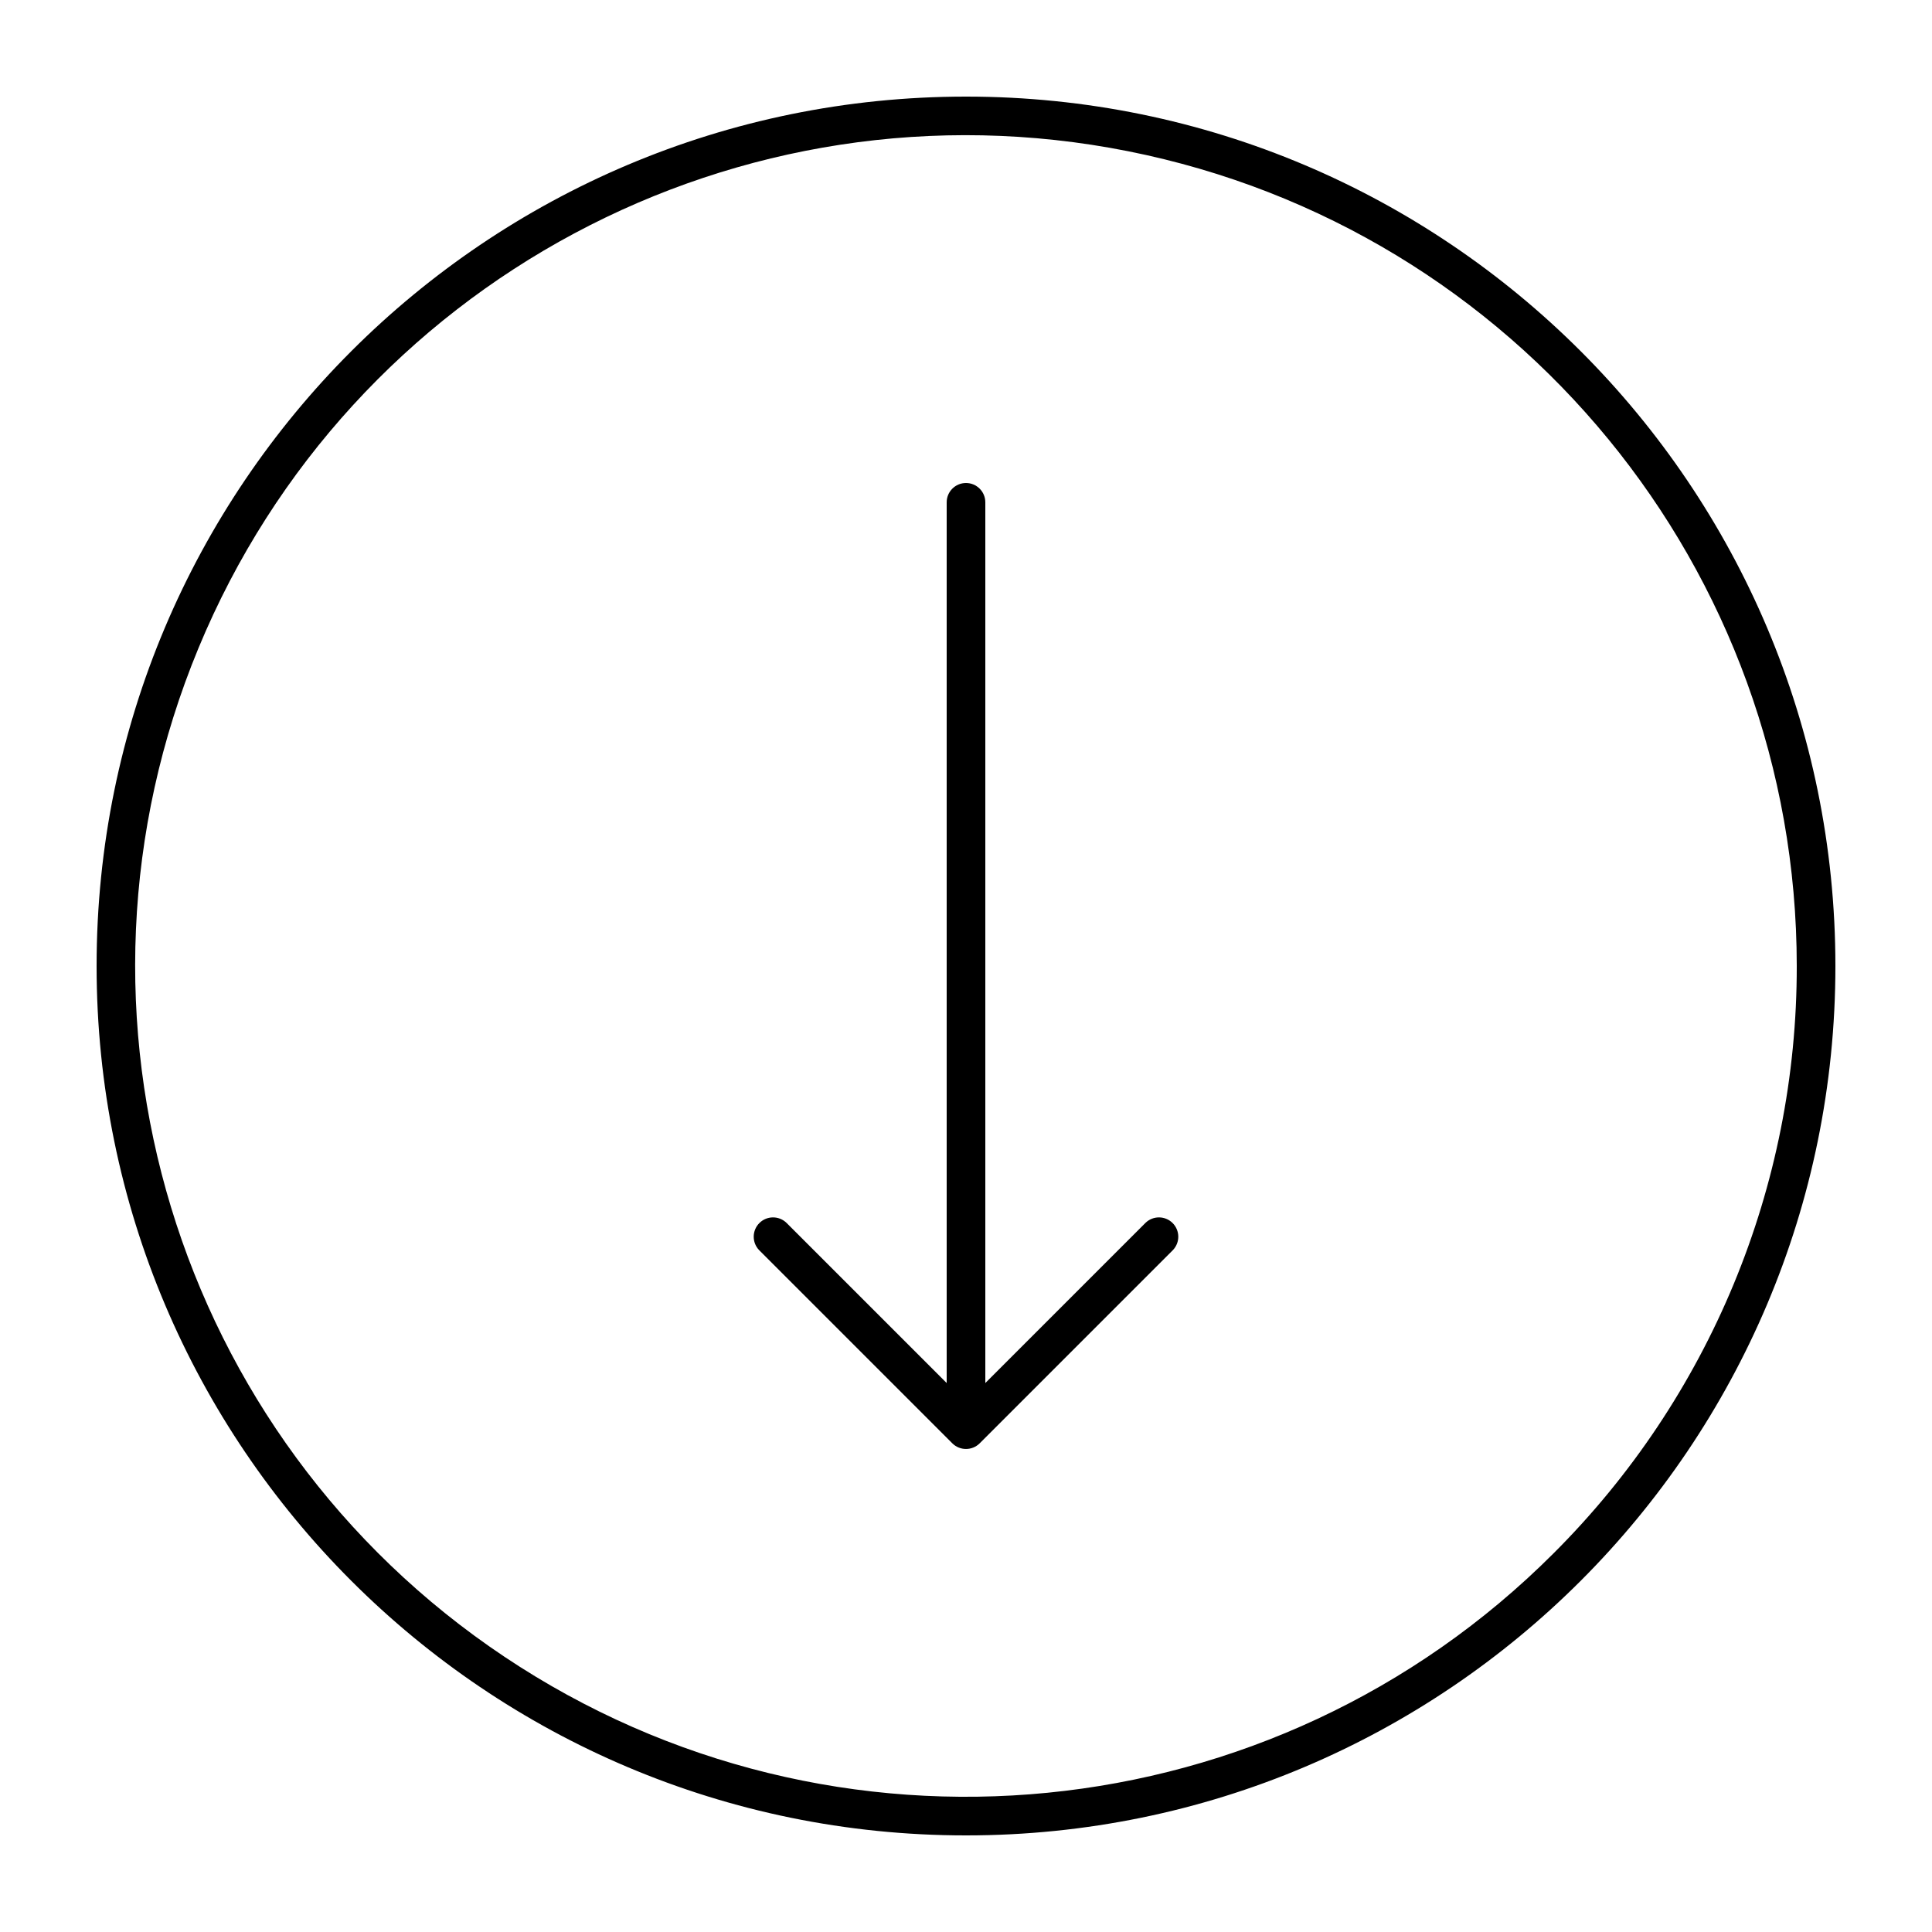
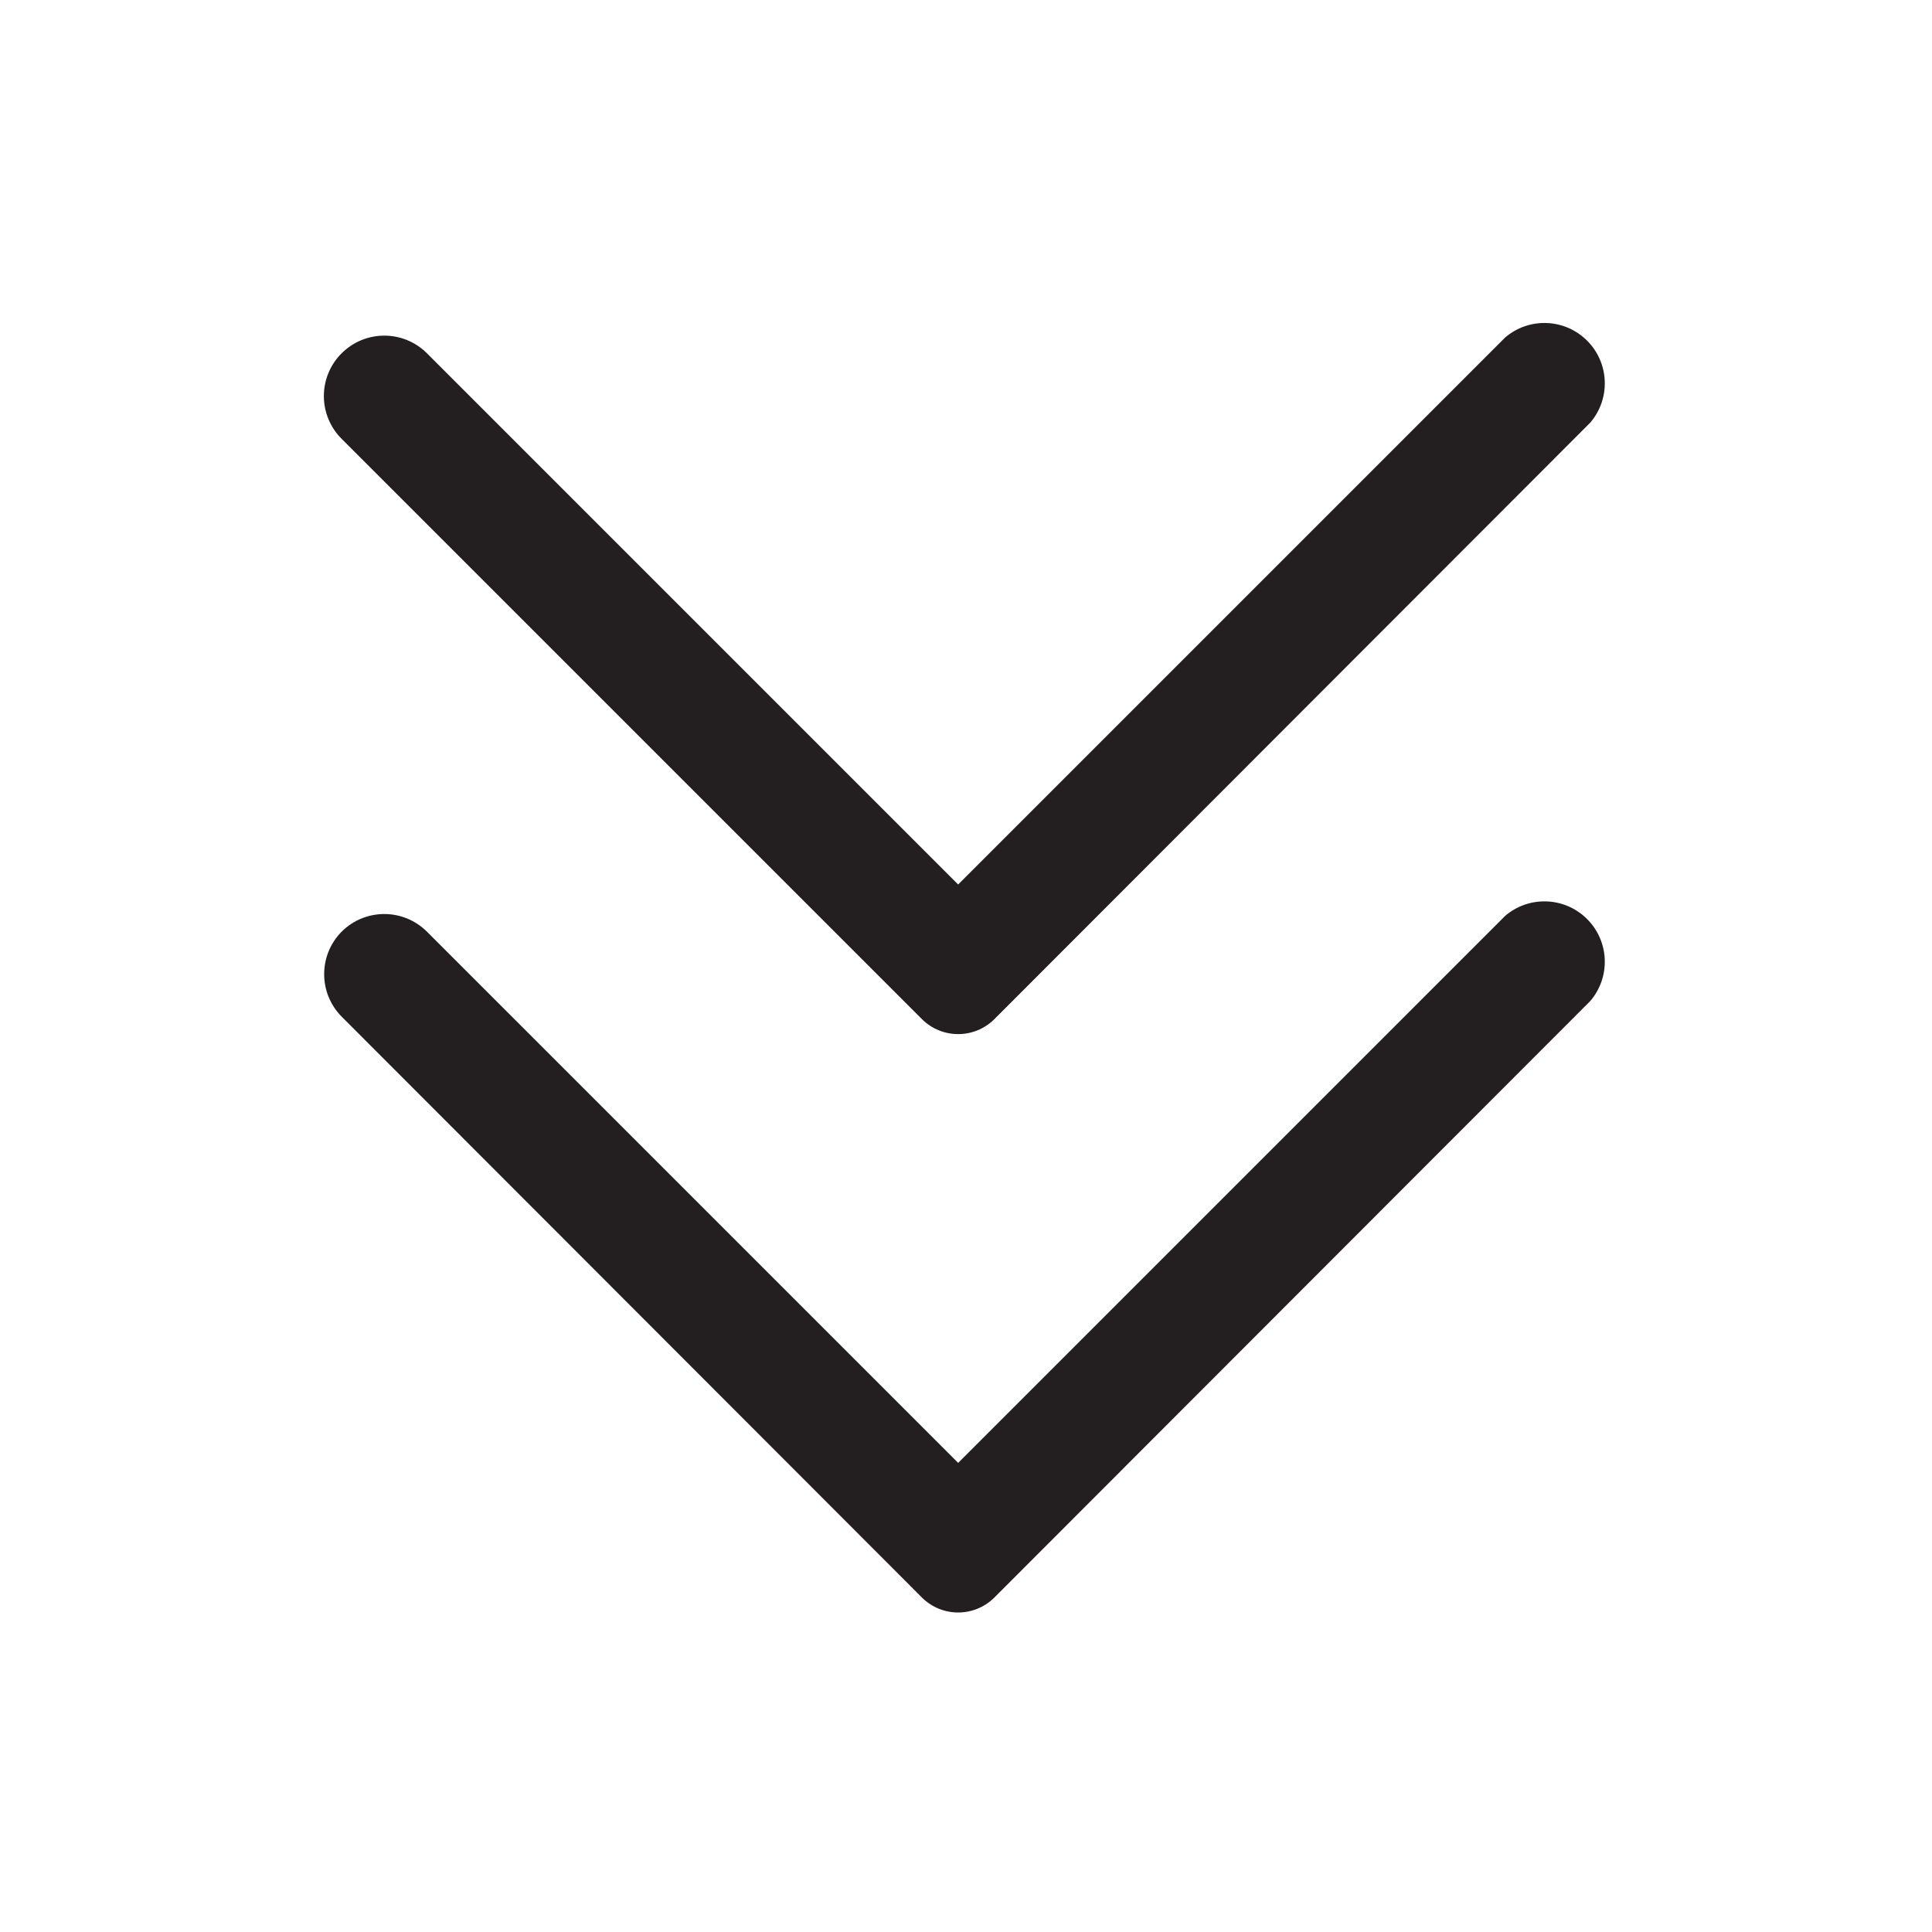
- <svg xmlns="http://www.w3.org/2000/svg" data-name="Layer 1" id="Layer_1" viewBox="0 0 100 100">
-   <path d="M50,5A45,45,0,1,0,95,50,45.001,45.001,0,0,0,50,5ZM80.406,80.406A43,43,0,1,1,93,50,42.861,42.861,0,0,1,80.406,80.406Z" />
-   <path d="M59.293,63.293,51,71.586V26a1,1,0,0,0-2,0V71.586l-8.293-8.293a1,1,0,0,0-1.414,1.414l10,10a1.003,1.003,0,0,0,1.414,0l10-10a1,1,0,0,0-1.414-1.414Z" />
+ <svg xmlns="http://www.w3.org/2000/svg" viewBox="0 0 32 32">
+   <defs>
+     <style>.cls-1{fill:#231f20;}</style>
+   </defs>
+   <g data-name="Layer 2" id="Layer_2">
+     <path class="cls-1" d="M16.47,16.88,26.34,7a1,1,0,0,0-1.41-1.41l-9.06,9.06-8.8-8.8a1,1,0,0,0-1.41,0h0a1,1,0,0,0,0,1.42l9.61,9.61A.85.85,0,0,0,16.47,16.88Z" />
+     <path class="cls-1" d="M16.47,26.46l9.87-9.88a1,1,0,0,0-1.41-1.41l-9.06,9.06-8.8-8.8a1,1,0,0,0-1.41,0h0a1,1,0,0,0,0,1.41l9.61,9.62A.85.85,0,0,0,16.47,26.46Z" />
+   </g>
</svg>
